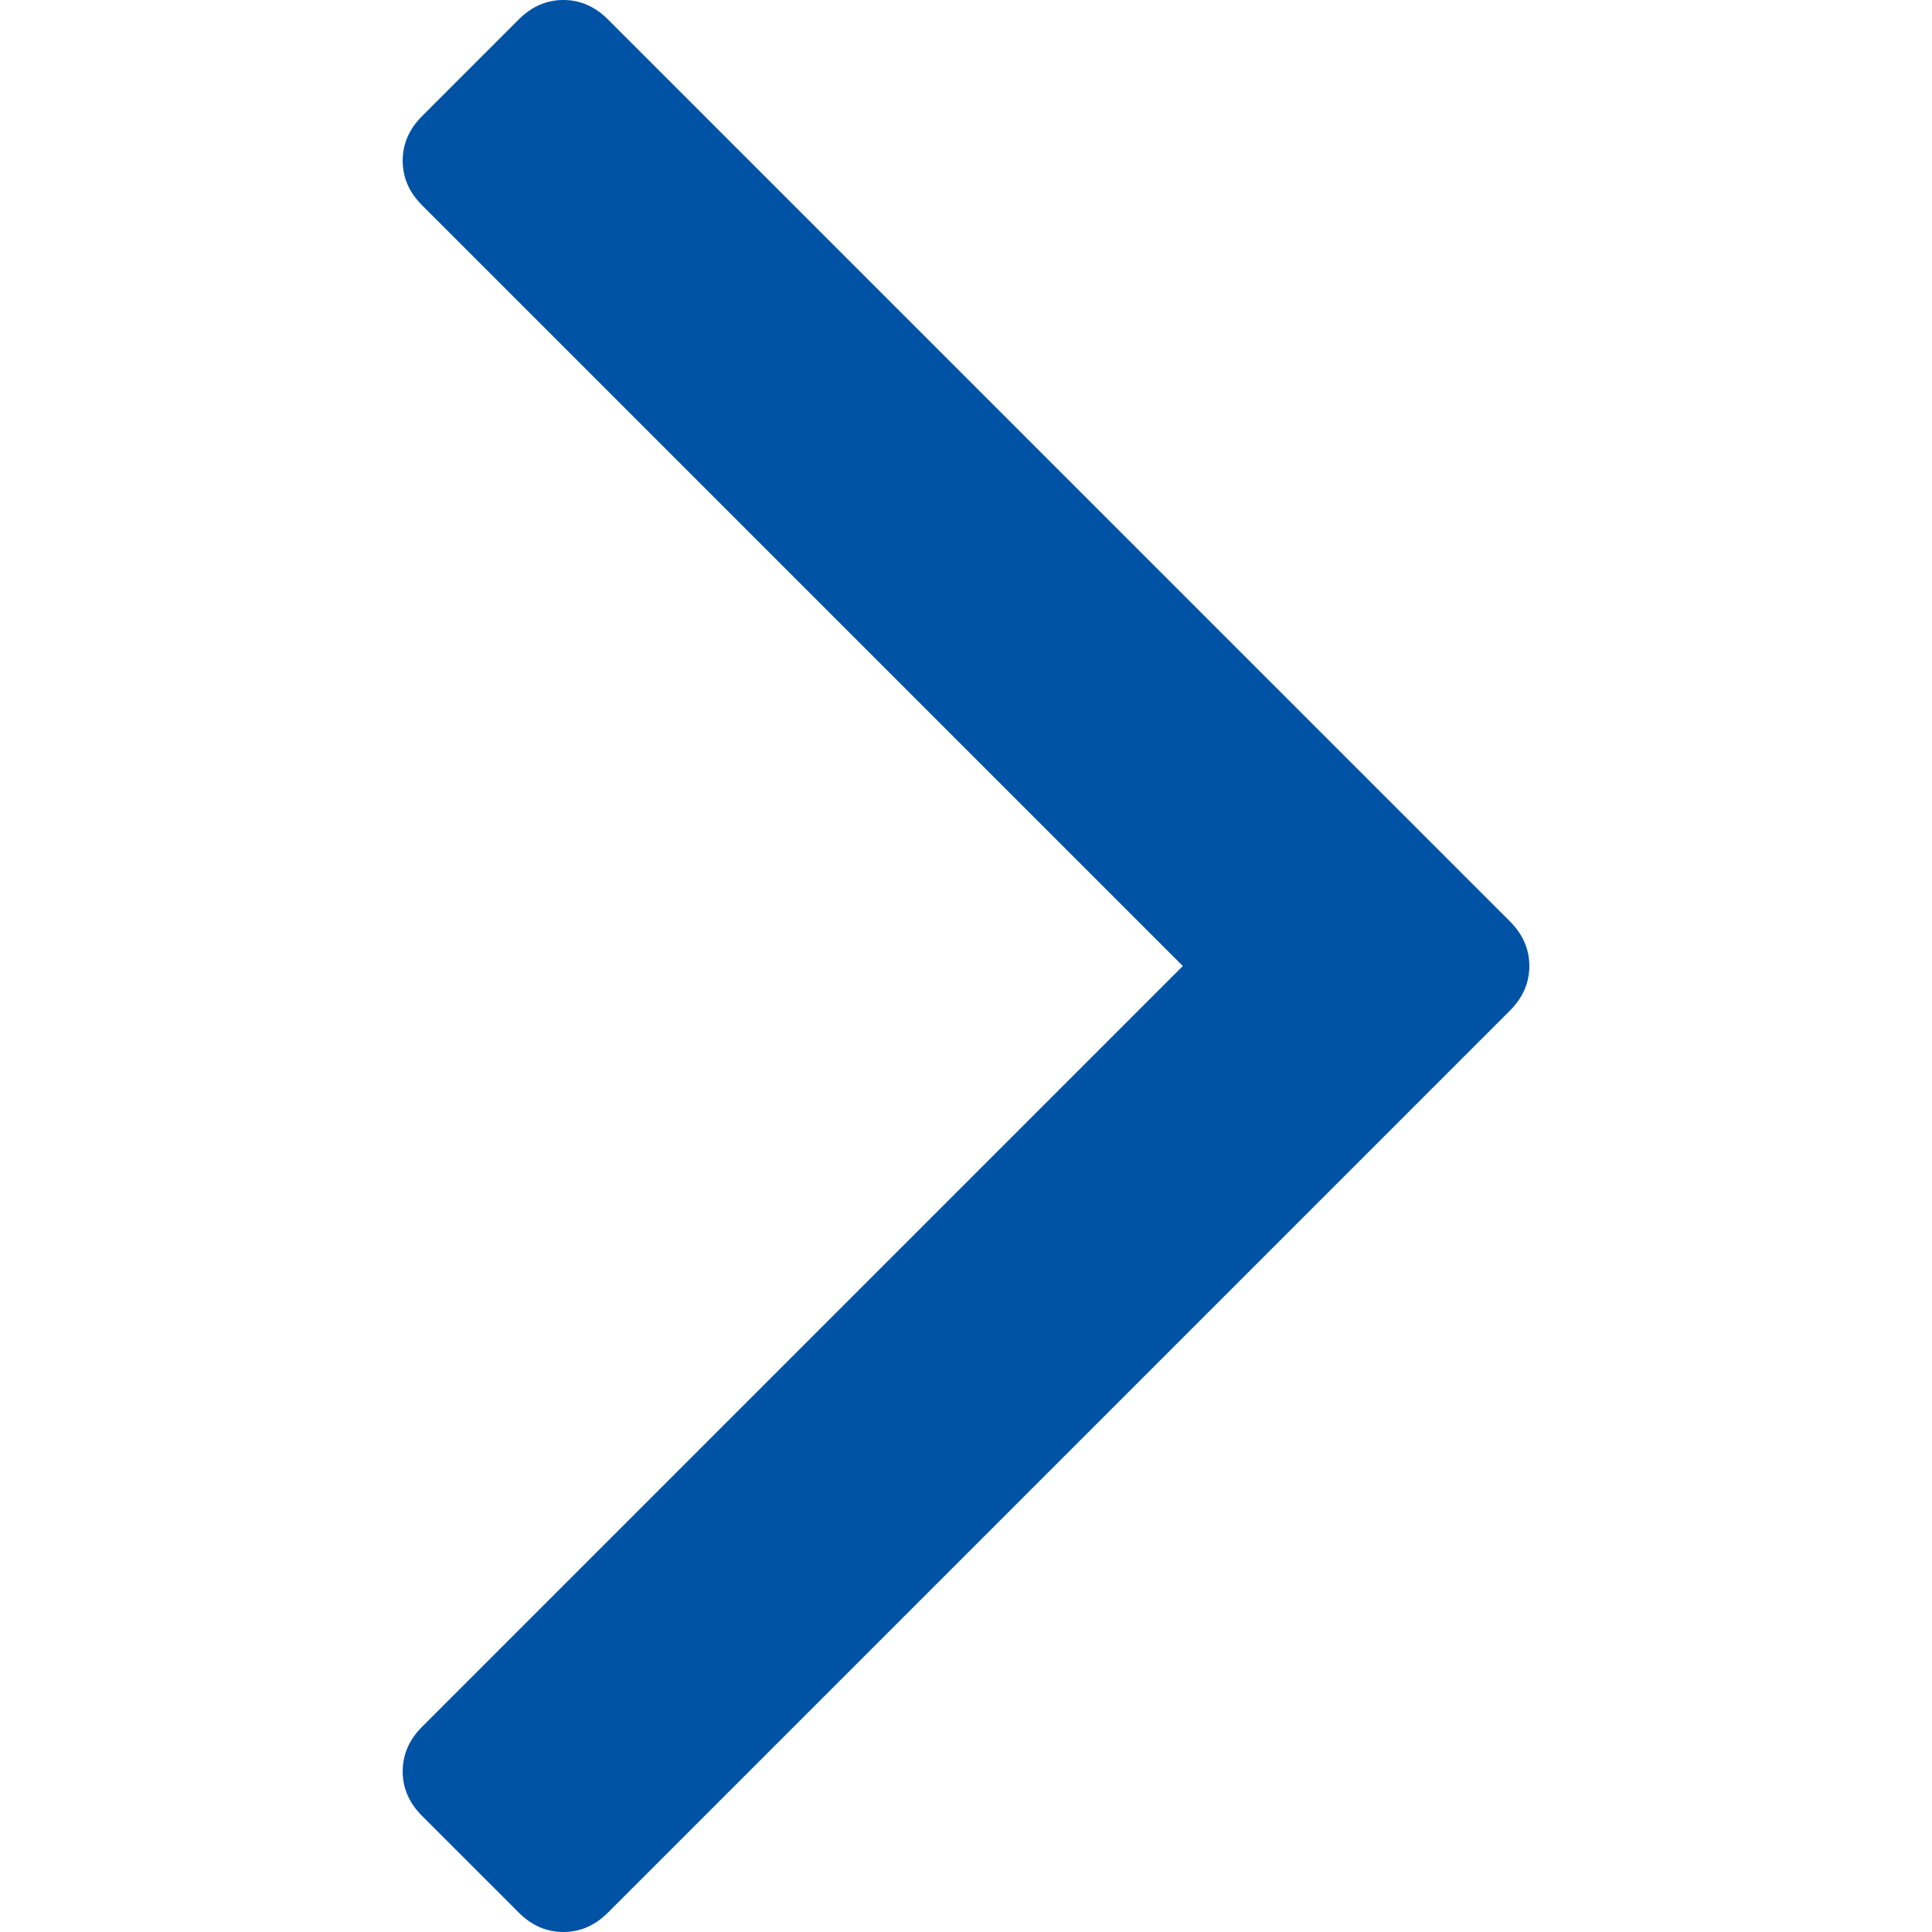
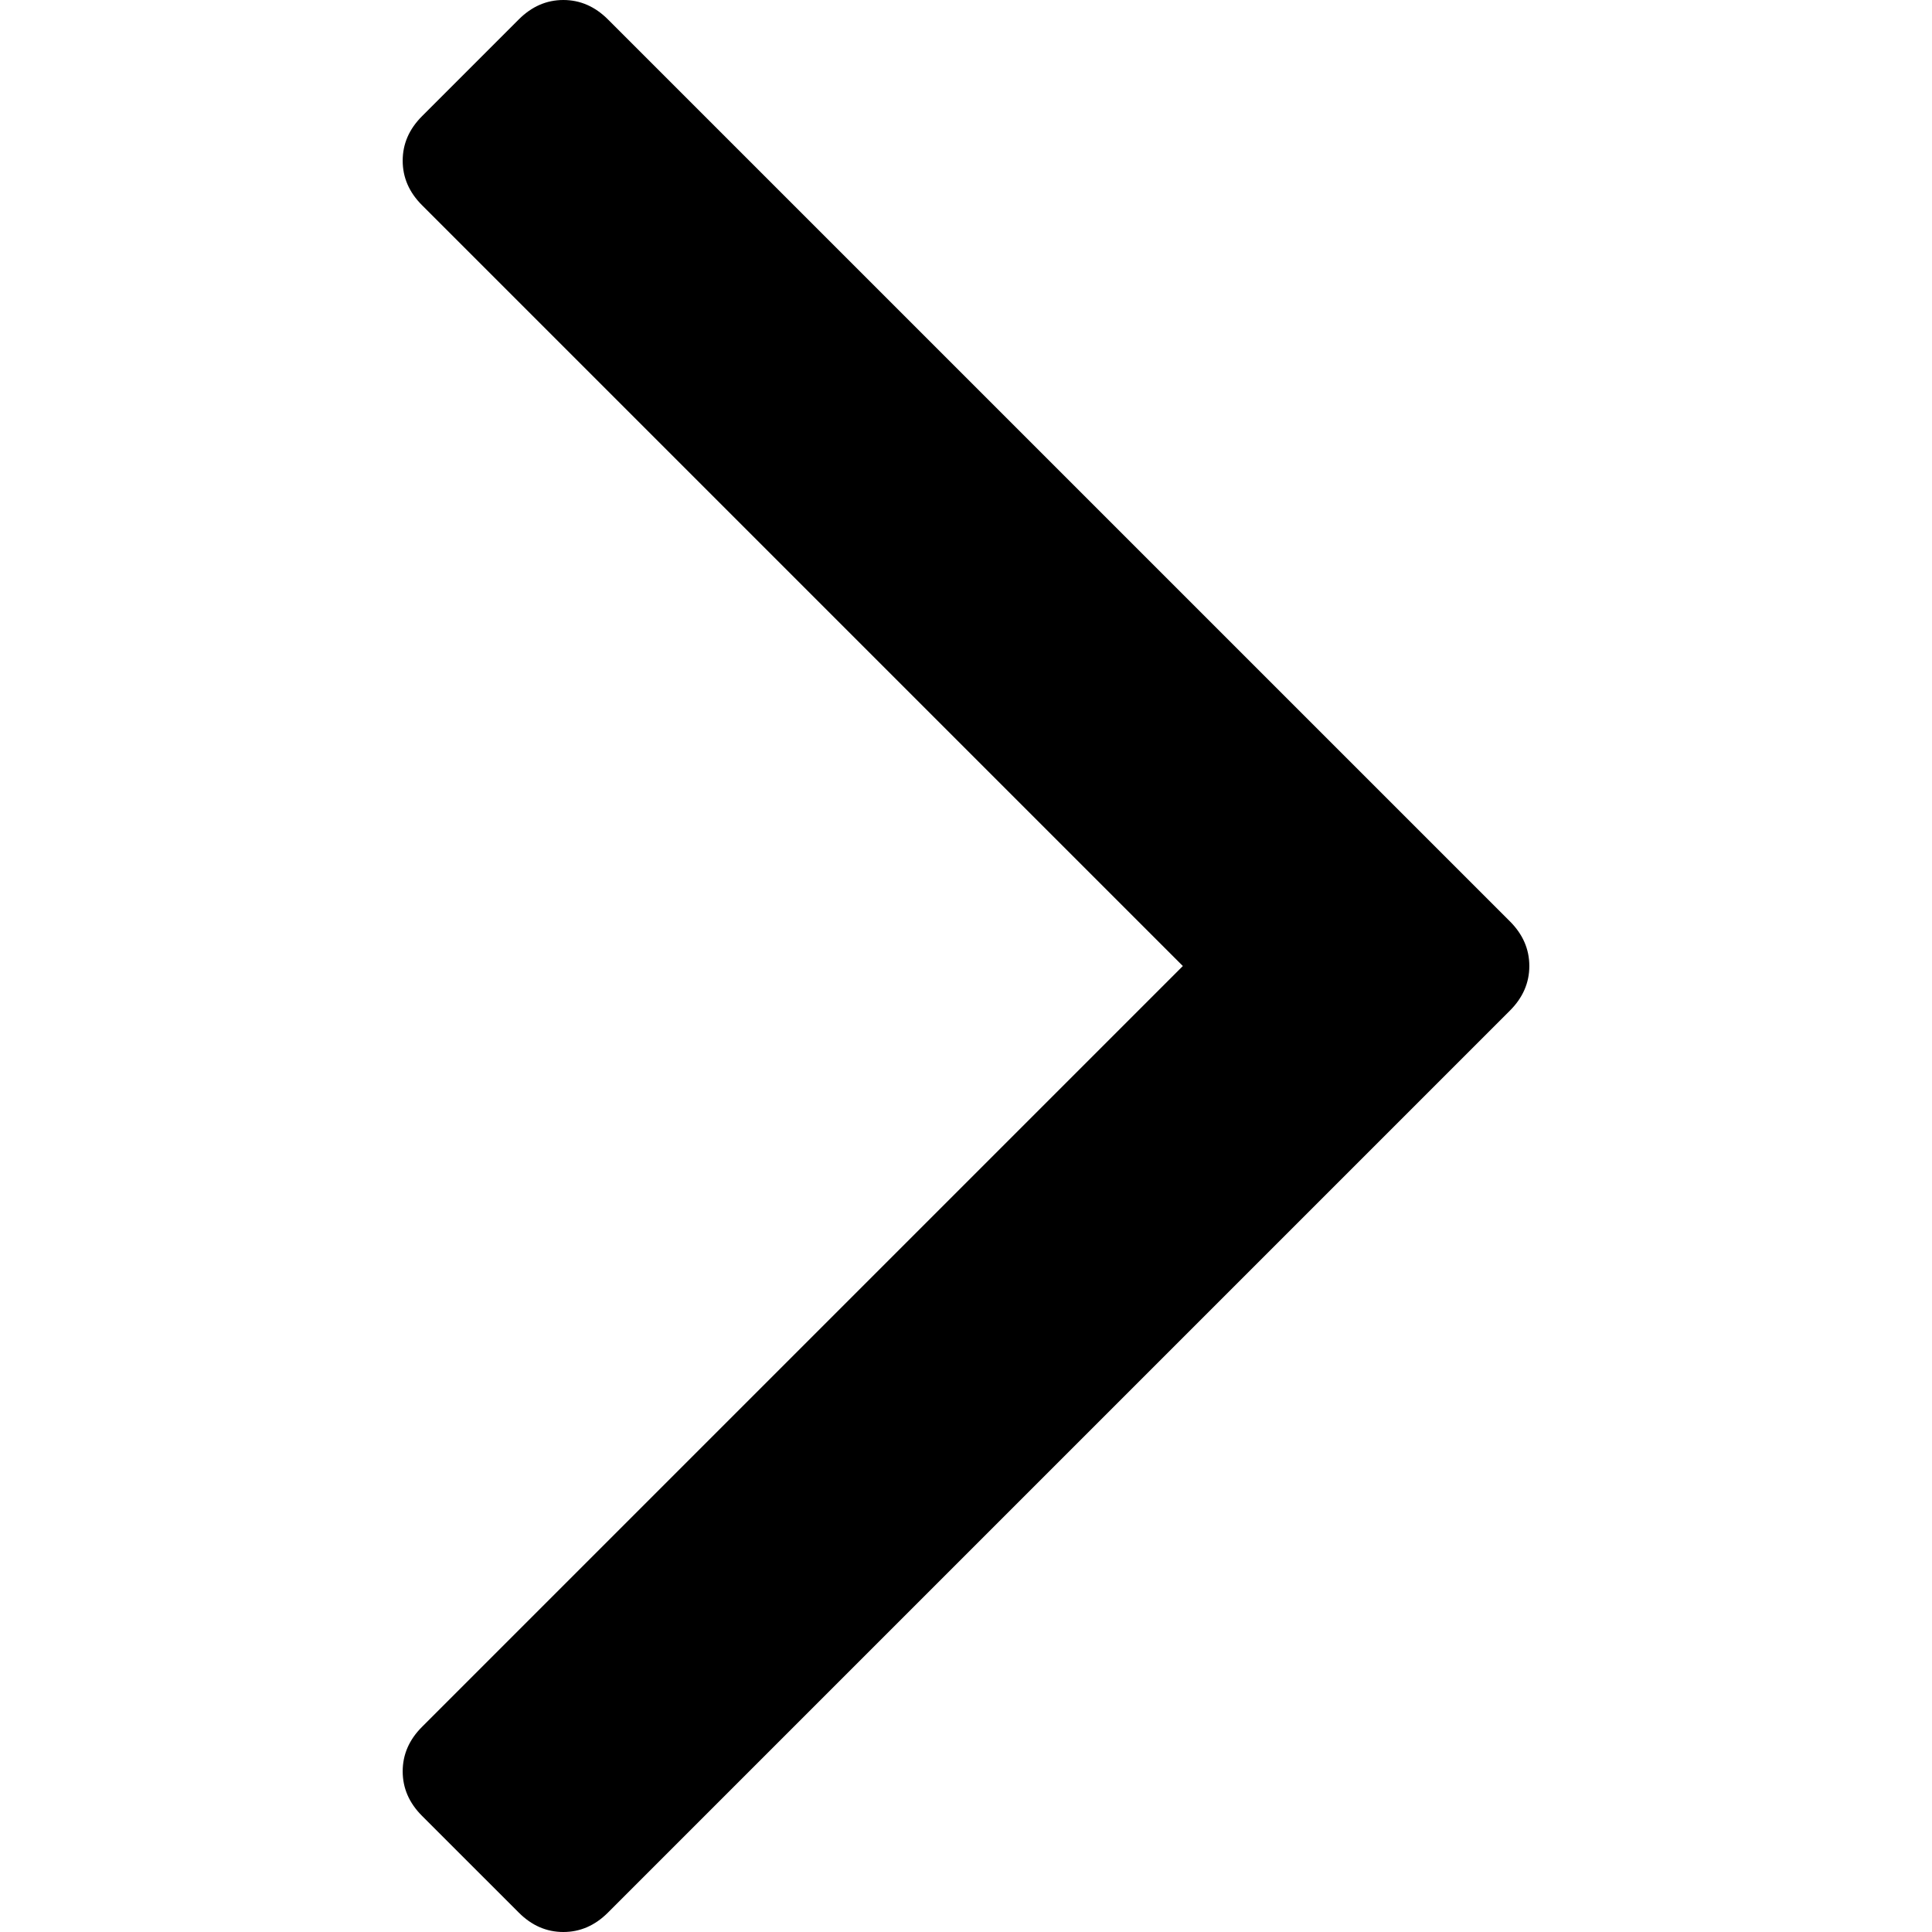
<svg xmlns="http://www.w3.org/2000/svg" version="1.1" id="Capa_1" x="0px" y="0px" width="512px" height="512px" viewBox="0 0 284.935 284.936" style="enable-background:new 0 0 284.935 284.936;" xml:space="preserve" class="">
-   <g>
-     <g>
-       <path d="M222.701,135.9L89.652,2.857C87.748,0.955,85.557,0,83.084,0c-2.474,0-4.664,0.955-6.567,2.857L62.244,17.133   c-1.906,1.903-2.855,4.089-2.855,6.567c0,2.478,0.949,4.664,2.855,6.567l112.204,112.204L62.244,254.677   c-1.906,1.903-2.855,4.093-2.855,6.564c0,2.477,0.949,4.667,2.855,6.57l14.274,14.271c1.903,1.905,4.093,2.854,6.567,2.854   c2.473,0,4.663-0.951,6.567-2.854l133.042-133.044c1.902-1.902,2.854-4.093,2.854-6.567S224.603,137.807,222.701,135.9z" data-original="#000000" class="active-path" data-old_color="#000000" fill="#0052a5" />
-     </g>
-   </g>
+   <style type="text/css">
+     .icon_arrow {fill:currentColor;}
+   </style>
+   <path d="M222.701,135.9L89.652,2.857C87.748,0.955,85.557,0,83.084,0c-2.474,0-4.664,0.955-6.567,2.857L62.244,17.133   c-1.906,1.903-2.855,4.089-2.855,6.567c0,2.478,0.949,4.664,2.855,6.567l112.204,112.204L62.244,254.677   c-1.906,1.903-2.855,4.093-2.855,6.564c0,2.477,0.949,4.667,2.855,6.57l14.274,14.271c1.903,1.905,4.093,2.854,6.567,2.854   c2.473,0,4.663-0.951,6.567-2.854l133.042-133.044c1.902-1.902,2.854-4.093,2.854-6.567S224.603,137.807,222.701,135.9z" class="icon_arrow" />
</svg>
